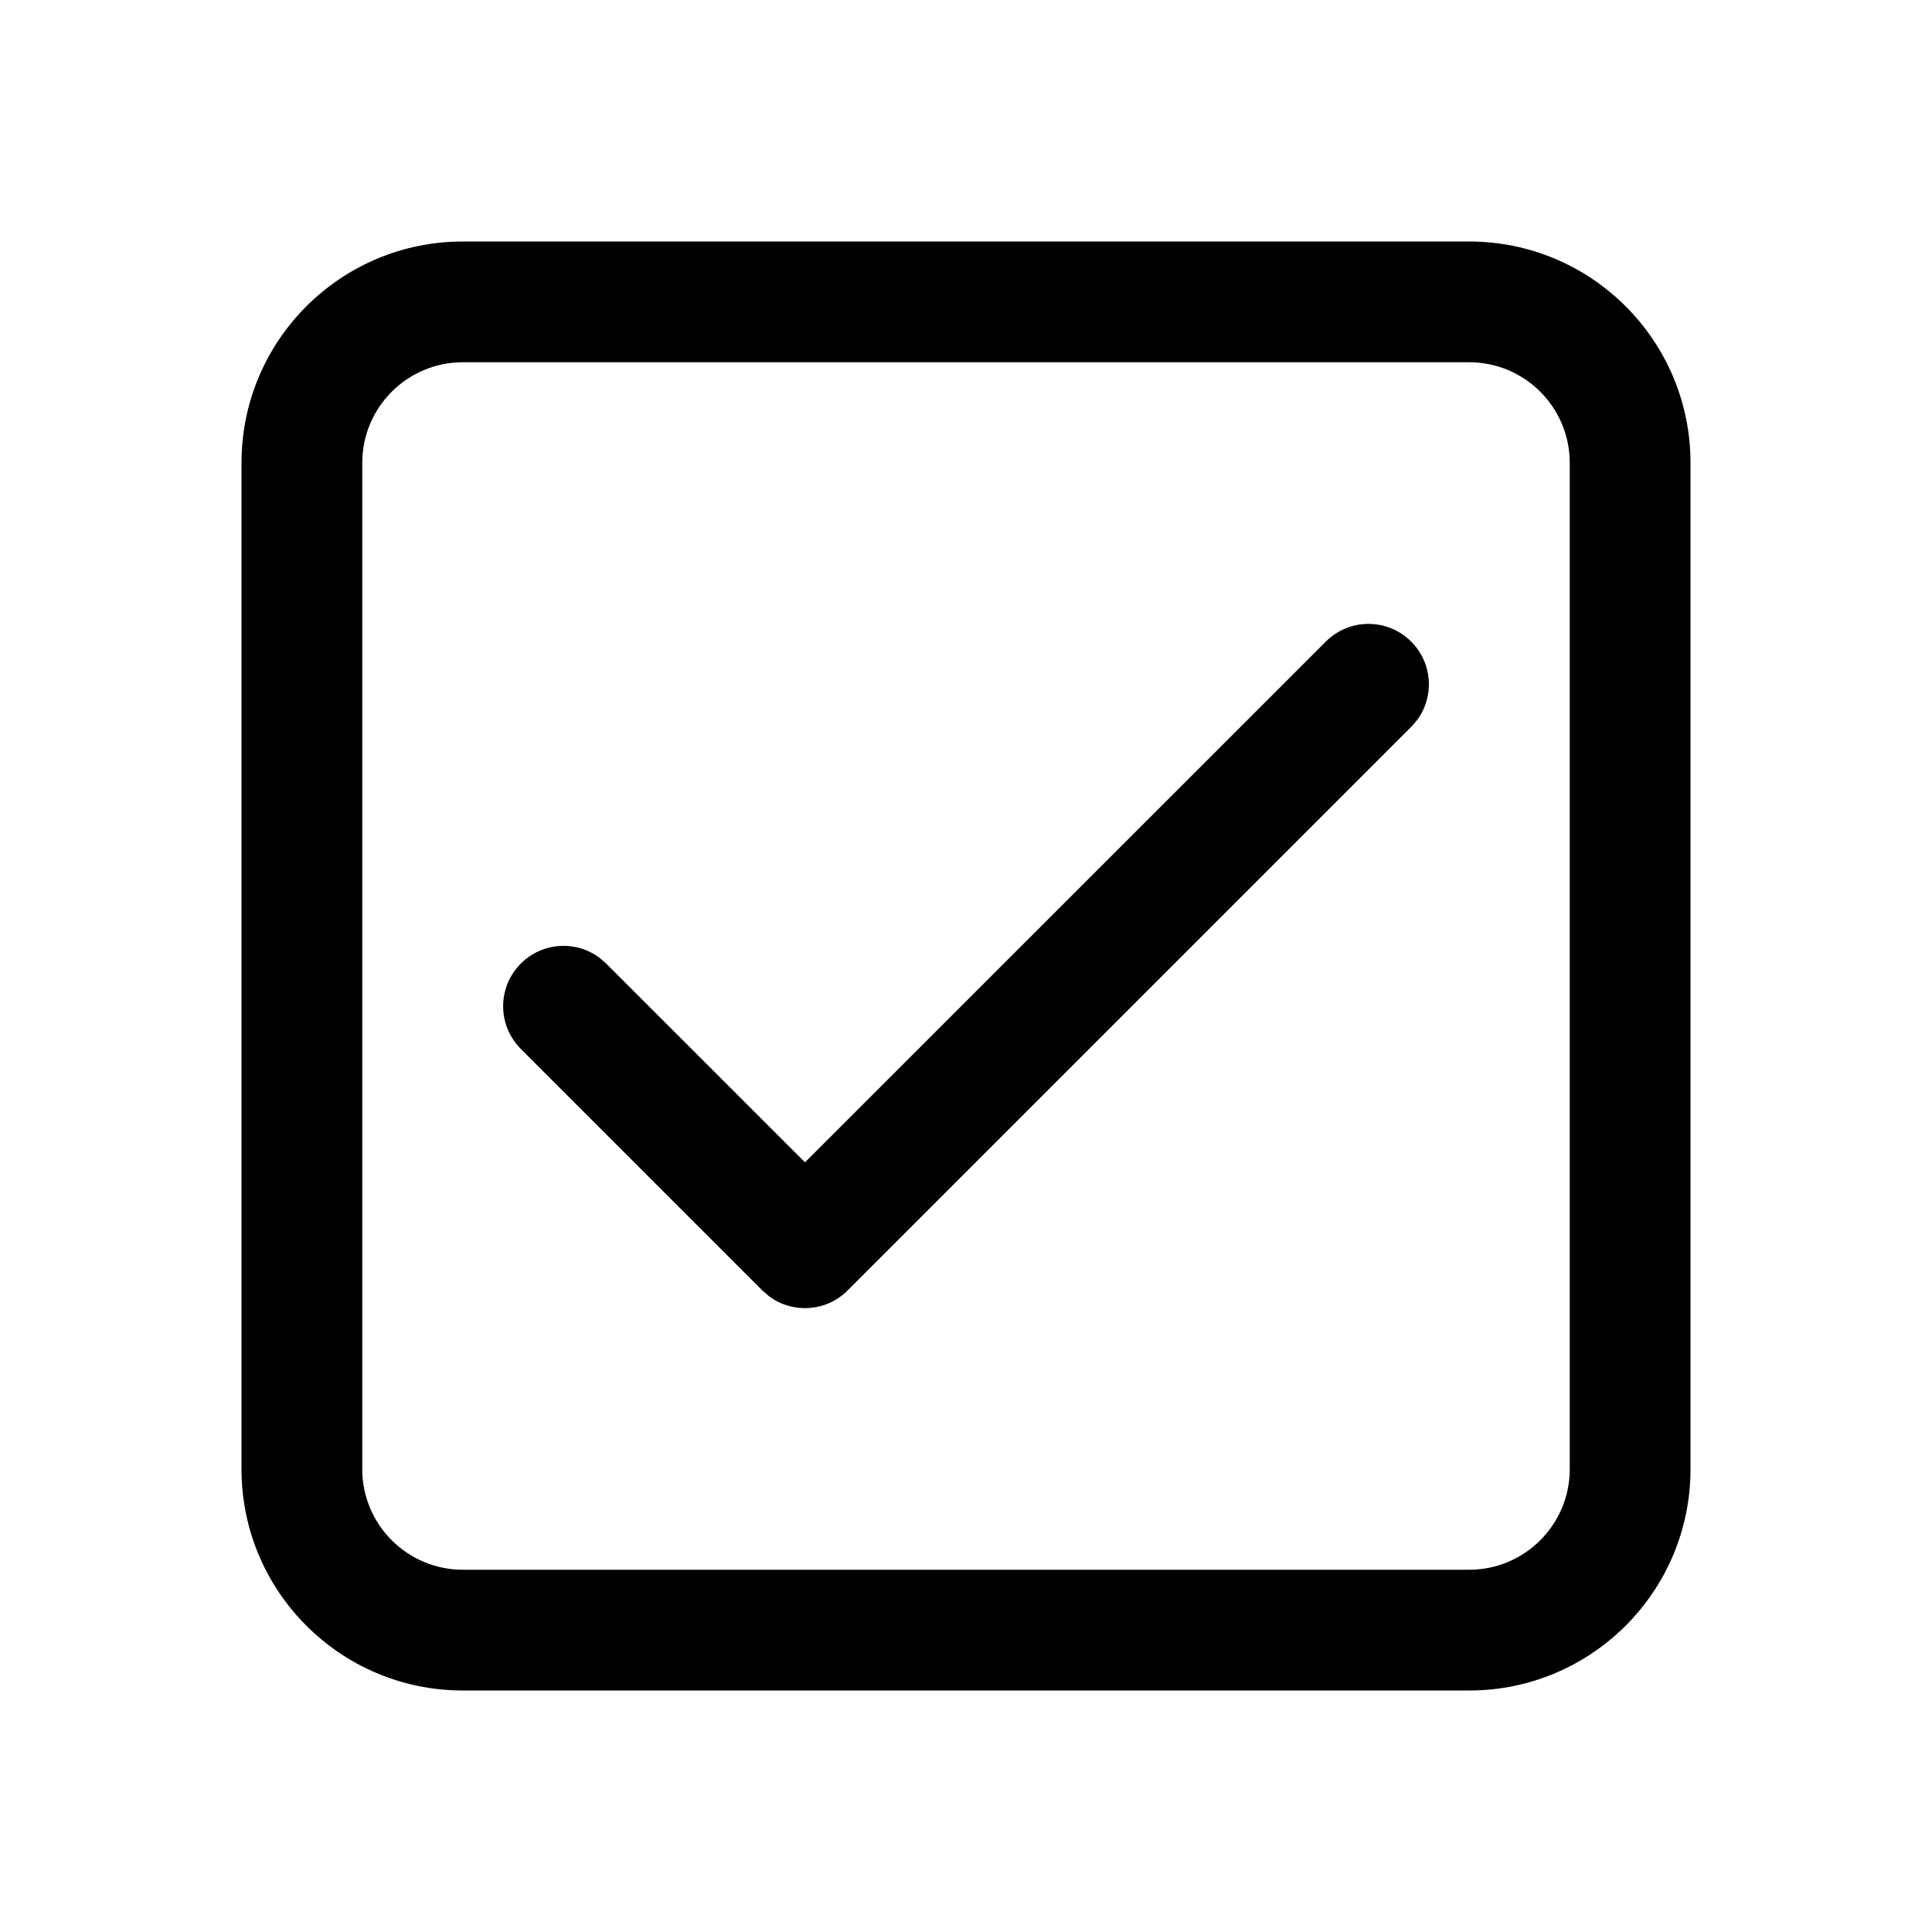
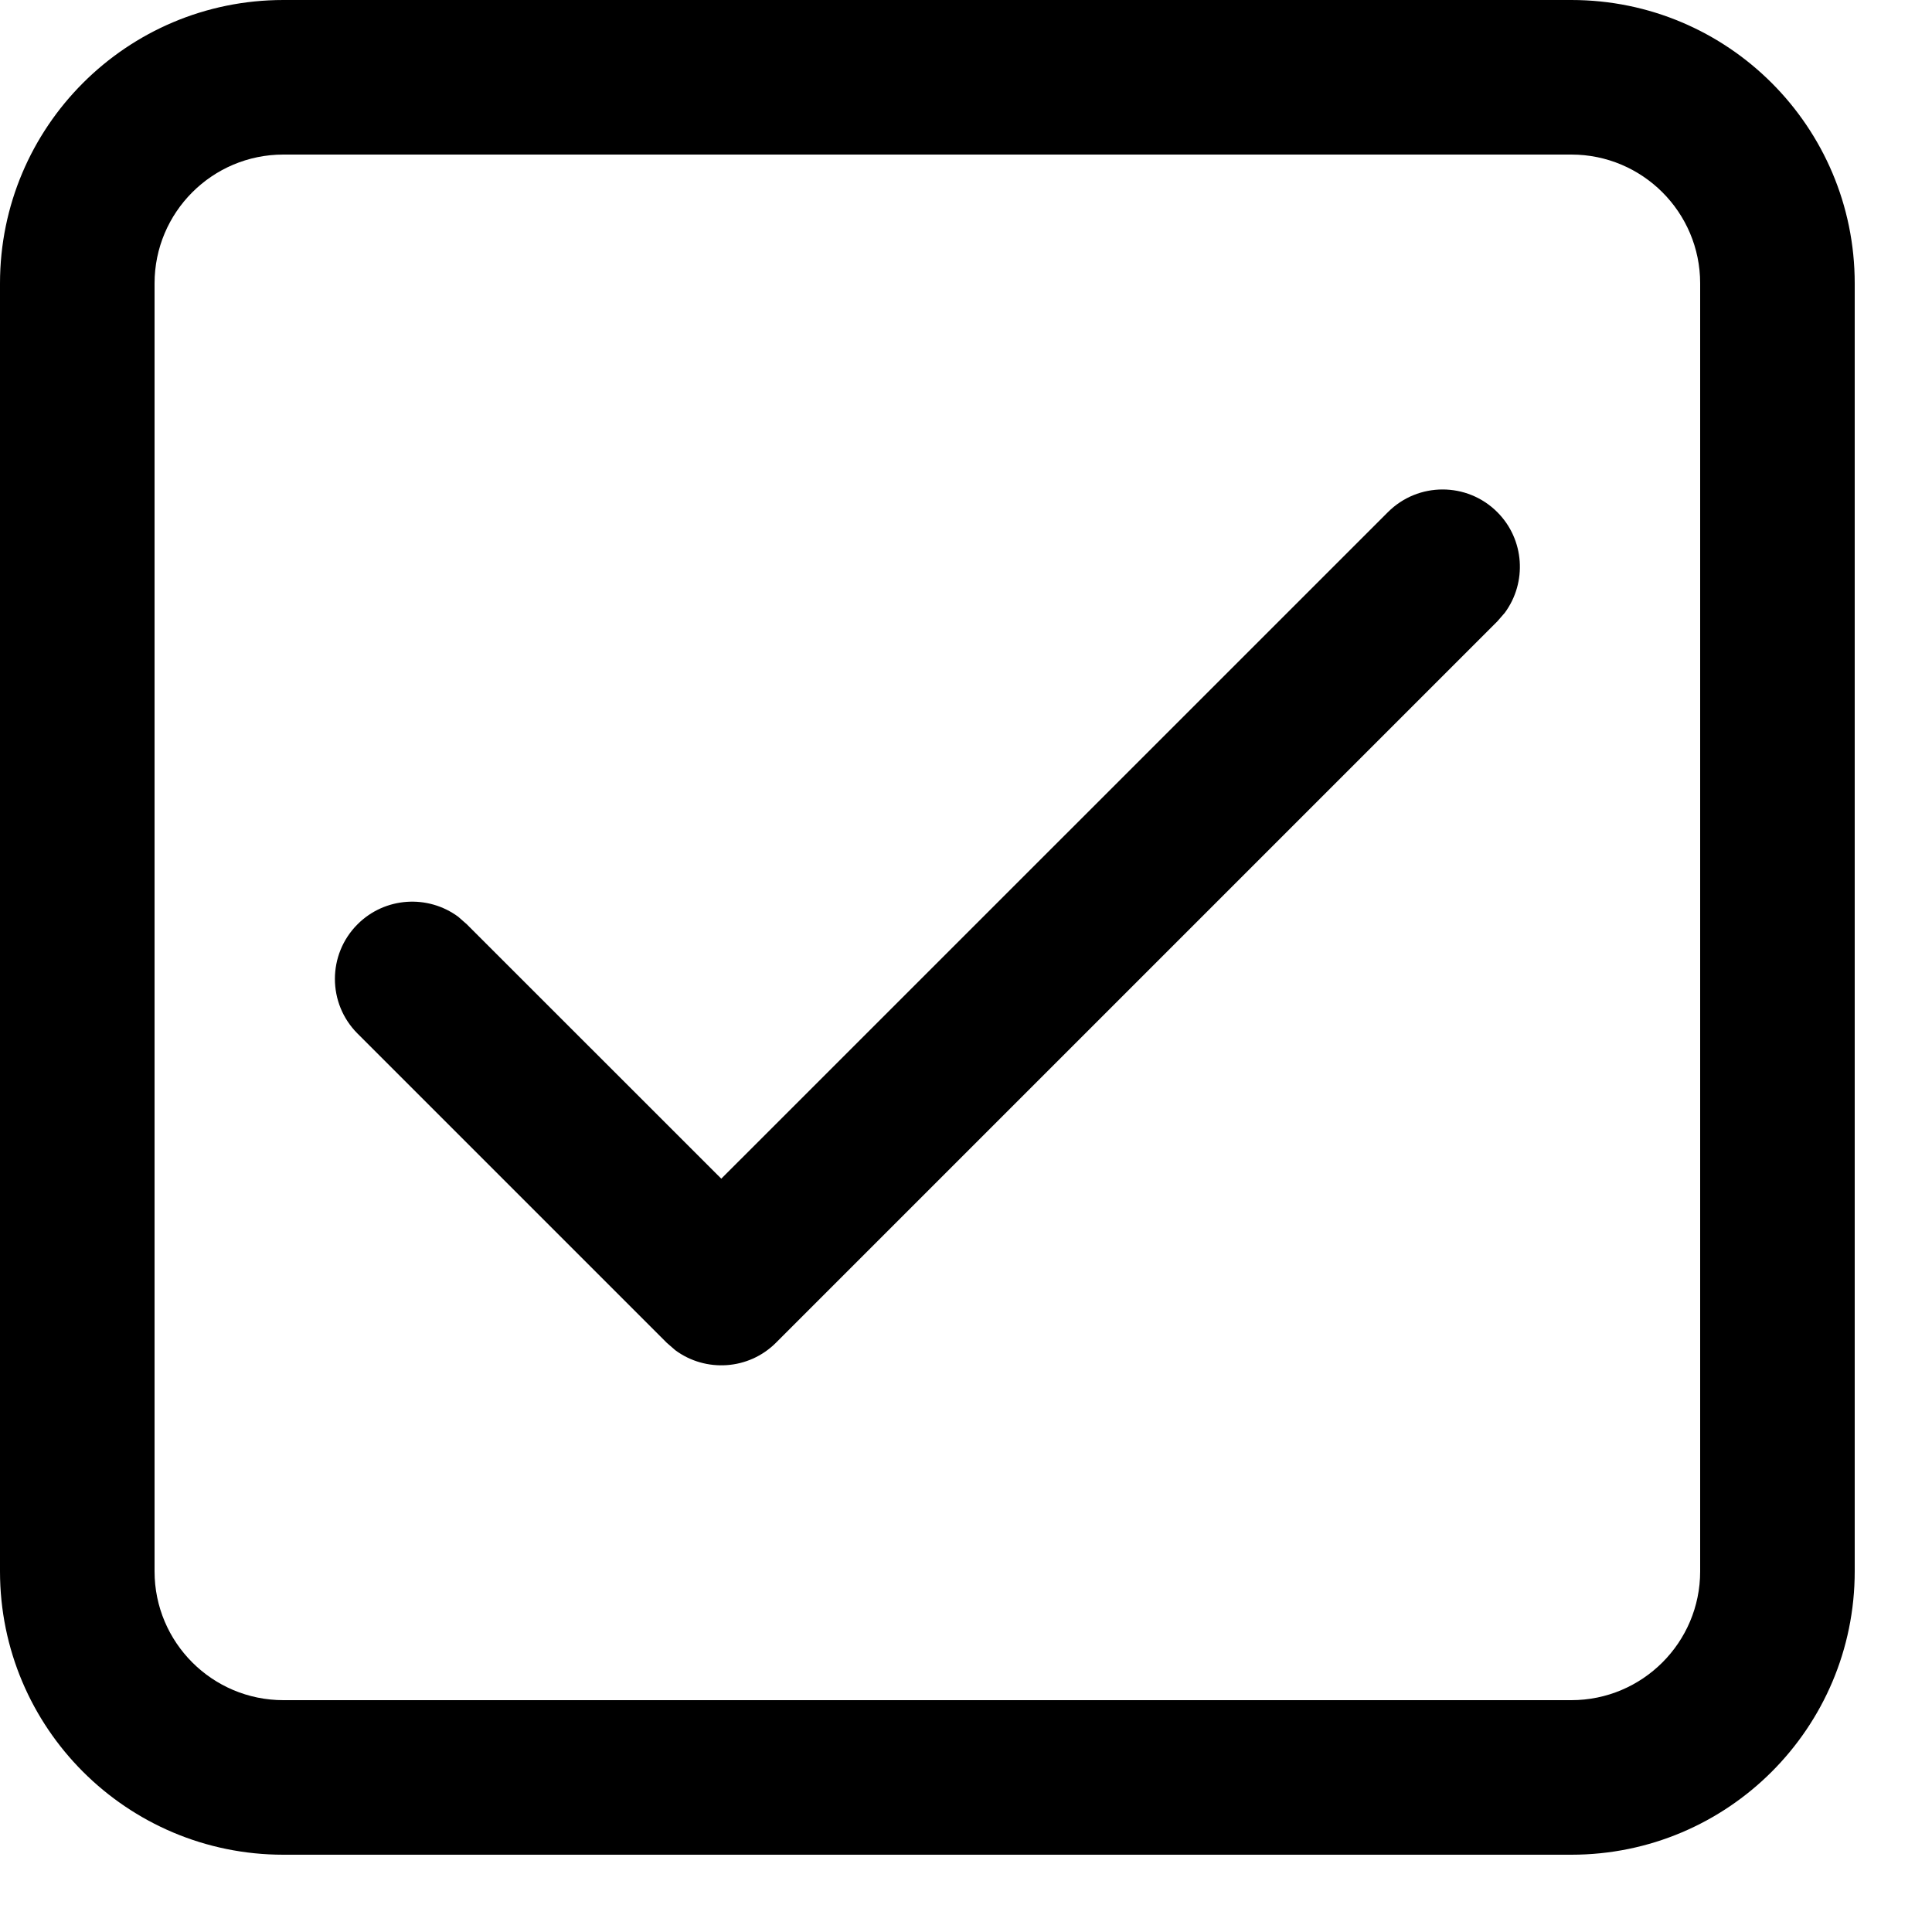
- <svg xmlns="http://www.w3.org/2000/svg" width="800px" height="800px" viewBox="0 0 24 24" version="1.1">
-   <g stroke="none" stroke-width="1" fill="none" fill-rule="evenodd">
-     <g fill="currentColor" fill-rule="nonzero">
-       <path d="M18.25,3 C19.769,3 21,4.231 21,5.75 L21,18.25 C21,19.769 19.769,21 18.25,21 L5.75,21 C4.231,21 3,19.769 3,18.25 L3,5.75 C3,4.231 4.231,3 5.75,3 L18.25,3 Z M18.25,4.5 L5.75,4.5 C5.06,4.5 4.5,5.06 4.5,5.75 L4.5,18.25 C4.5,18.94 5.06,19.5 5.75,19.5 L18.25,19.5 C18.94,19.5 19.5,18.94 19.5,18.25 L19.5,5.75 C19.5,5.06 18.94,4.5 18.25,4.5 Z M10,14.439 L16.47,7.97 C16.763,7.677 17.237,7.677 17.53,7.97 C17.797,8.236 17.821,8.653 17.603,8.946 L17.53,9.03 L10.53,16.03 C10.264,16.297 9.847,16.321 9.554,16.103 L9.47,16.03 L6.47,13.03 C6.177,12.737 6.177,12.263 6.47,11.97 C6.736,11.703 7.153,11.679 7.446,11.897 L7.53,11.97 L10,14.439 L16.47,7.97 L10,14.439 Z" />
+ <svg xmlns="http://www.w3.org/2000/svg" width="64" height="64" viewBox="0 0 2 2" version="1.1" id="svg2">
+   <g stroke="none" stroke-width="1" fill="none" fill-rule="evenodd" id="g2">
+     <g fill="currentColor" fill-rule="nonzero" id="g1" transform="matrix(0.1066667,0,0,0.1066667,-0.32,-0.32)">
+       <path d="M 18.25,3 C 19.769,3 21,4.231 21,5.75 v 12.5 C 21,19.769 19.769,21 18.25,21 H 5.75 C 4.231,21 3,19.769 3,18.25 V 5.75 C 3,4.231 4.231,3 5.75,3 Z m 0,1.5 H 5.75 C 5.06,4.5 4.5,5.06 4.5,5.75 v 12.5 c 0,0.69 0.56,1.25 1.25,1.25 h 12.5 c 0.69,0 1.25,-0.56 1.25,-1.25 V 5.75 C 19.5,5.06 18.94,4.5 18.25,4.5 Z M 10,14.439 16.47,7.97 c 0.293,-0.293 0.768,-0.293 1.061,0 0.266,0.266 0.29,0.683 0.073,0.977 l -0.073,0.084 -7,7 c -0.266,0.266 -0.683,0.29 -0.977,0.073 l -0.084,-0.073 -3,-3 c -0.293,-0.293 -0.293,-0.768 0,-1.061 0.266,-0.266 0.683,-0.29 0.977,-0.073 L 7.53,11.97 10,14.439 16.47,7.97 Z" id="path1" />
    </g>
  </g>
</svg>
